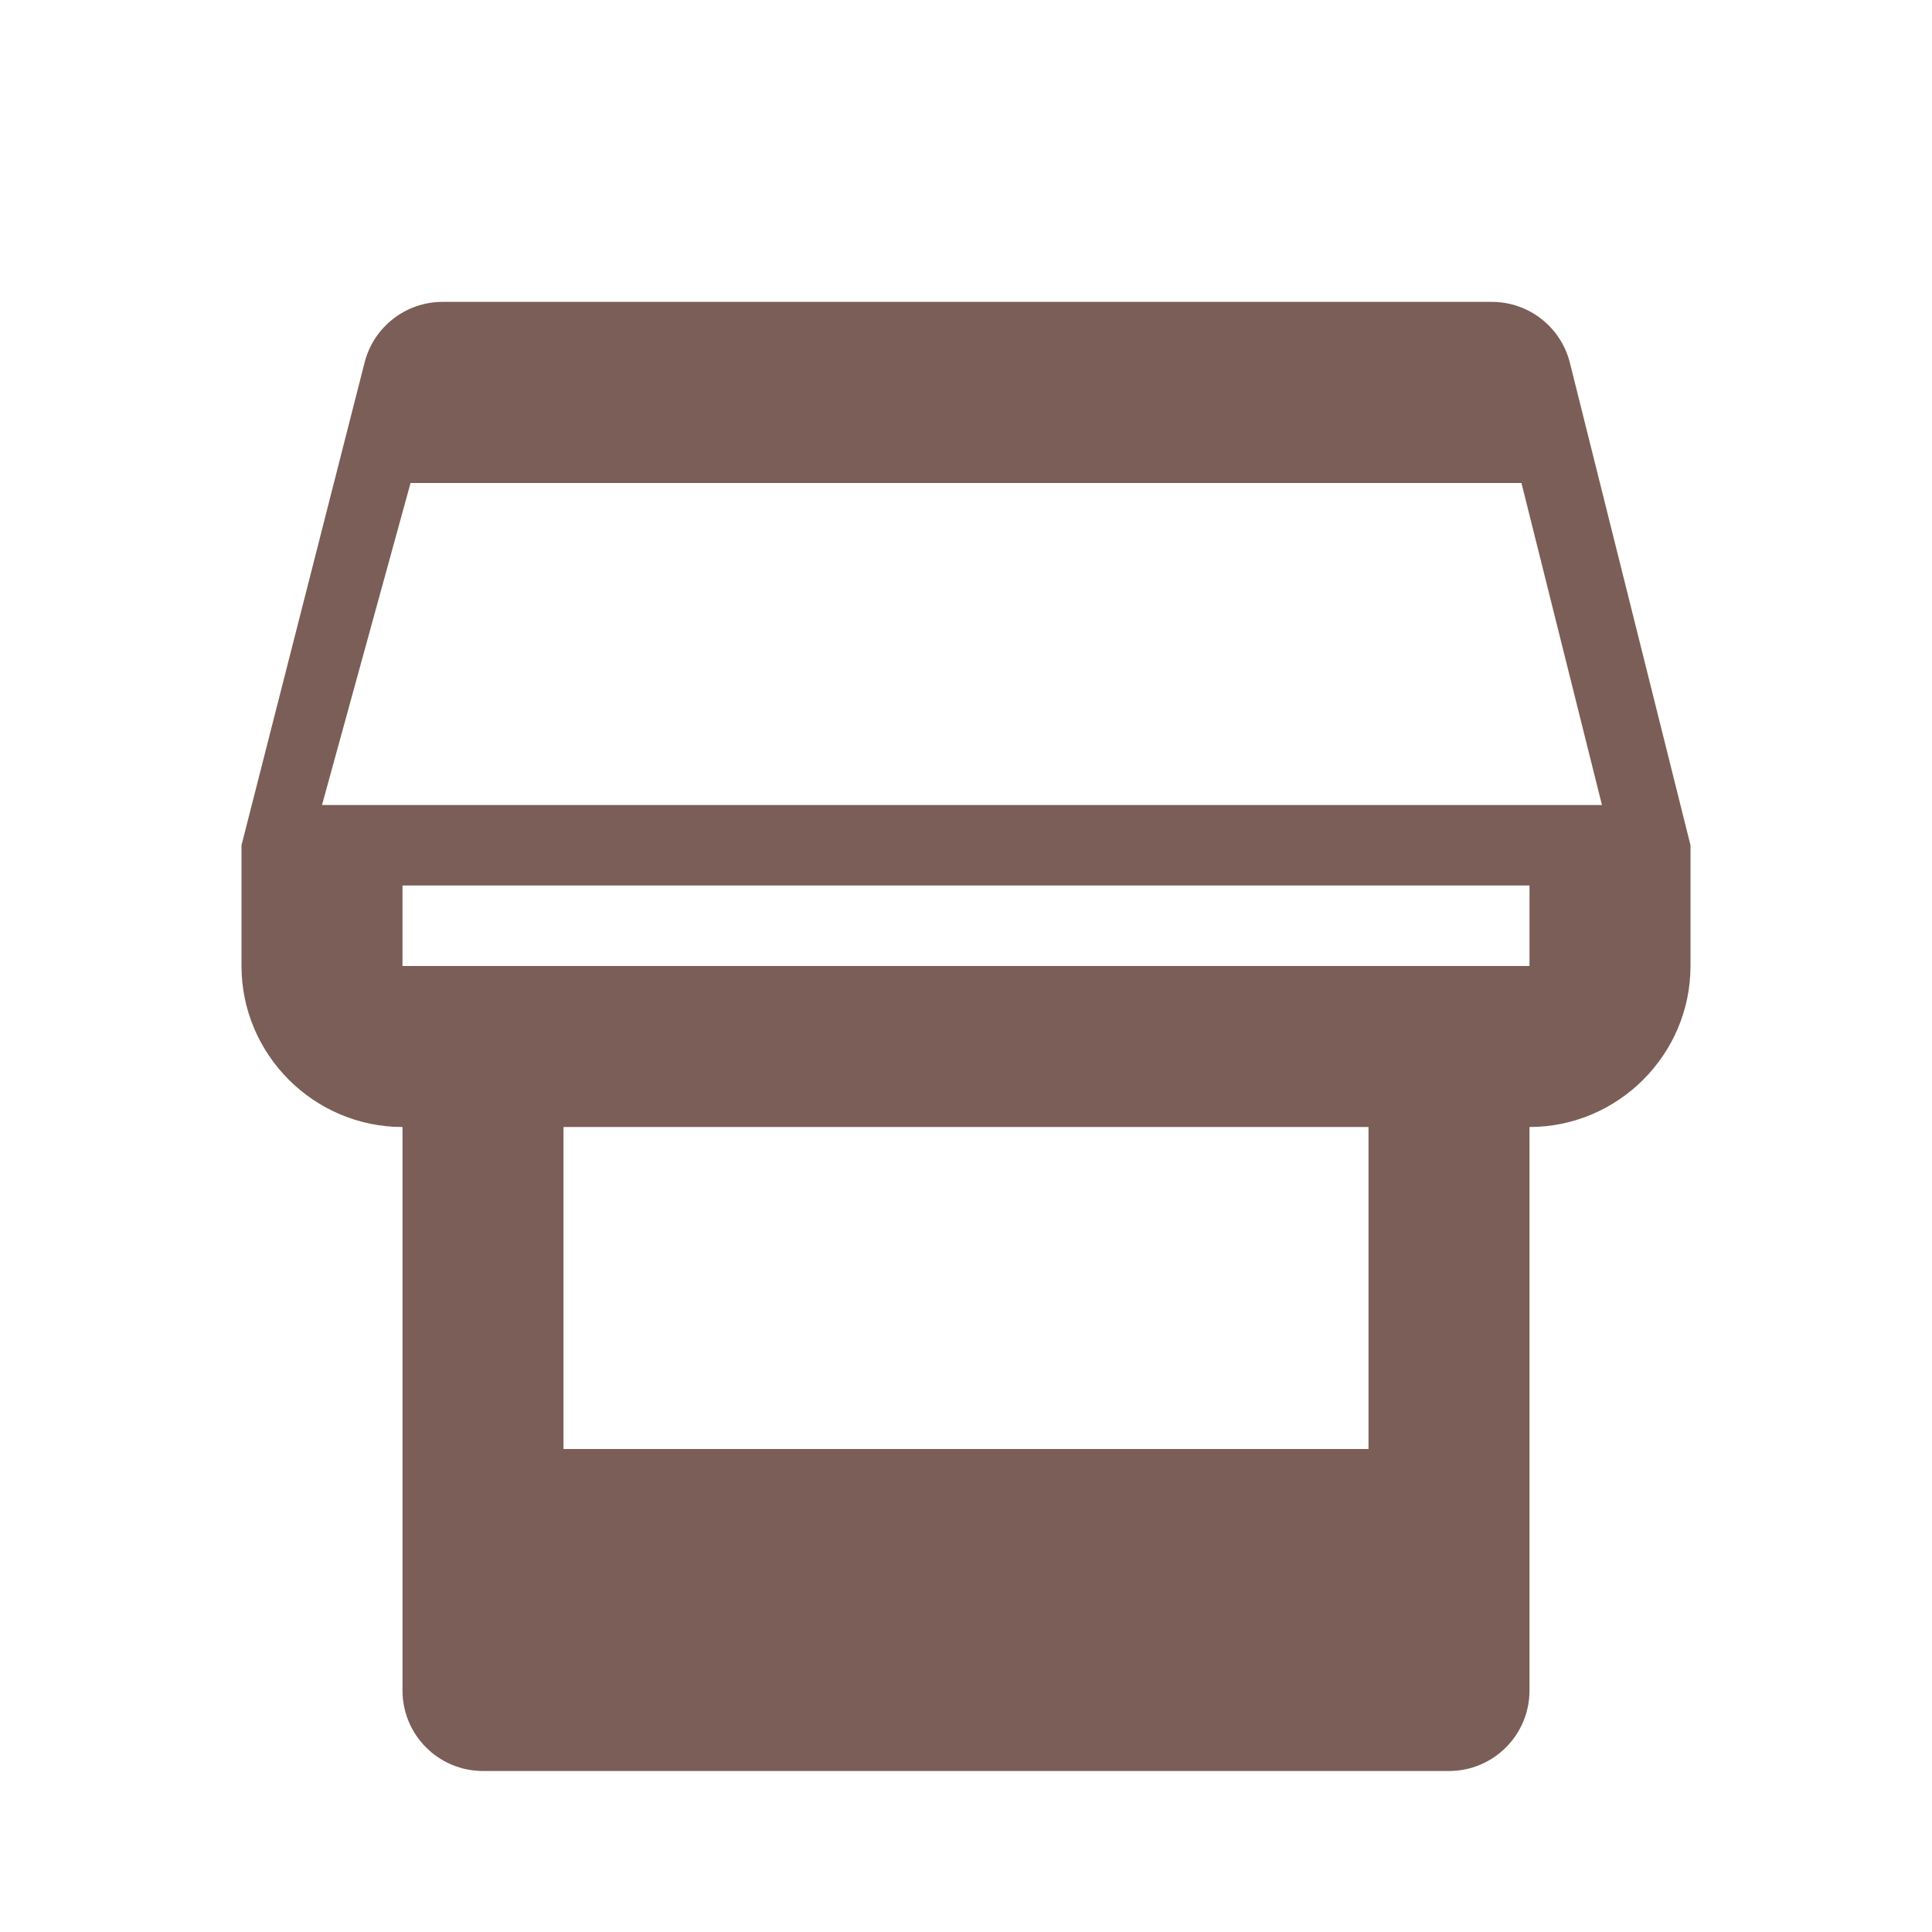
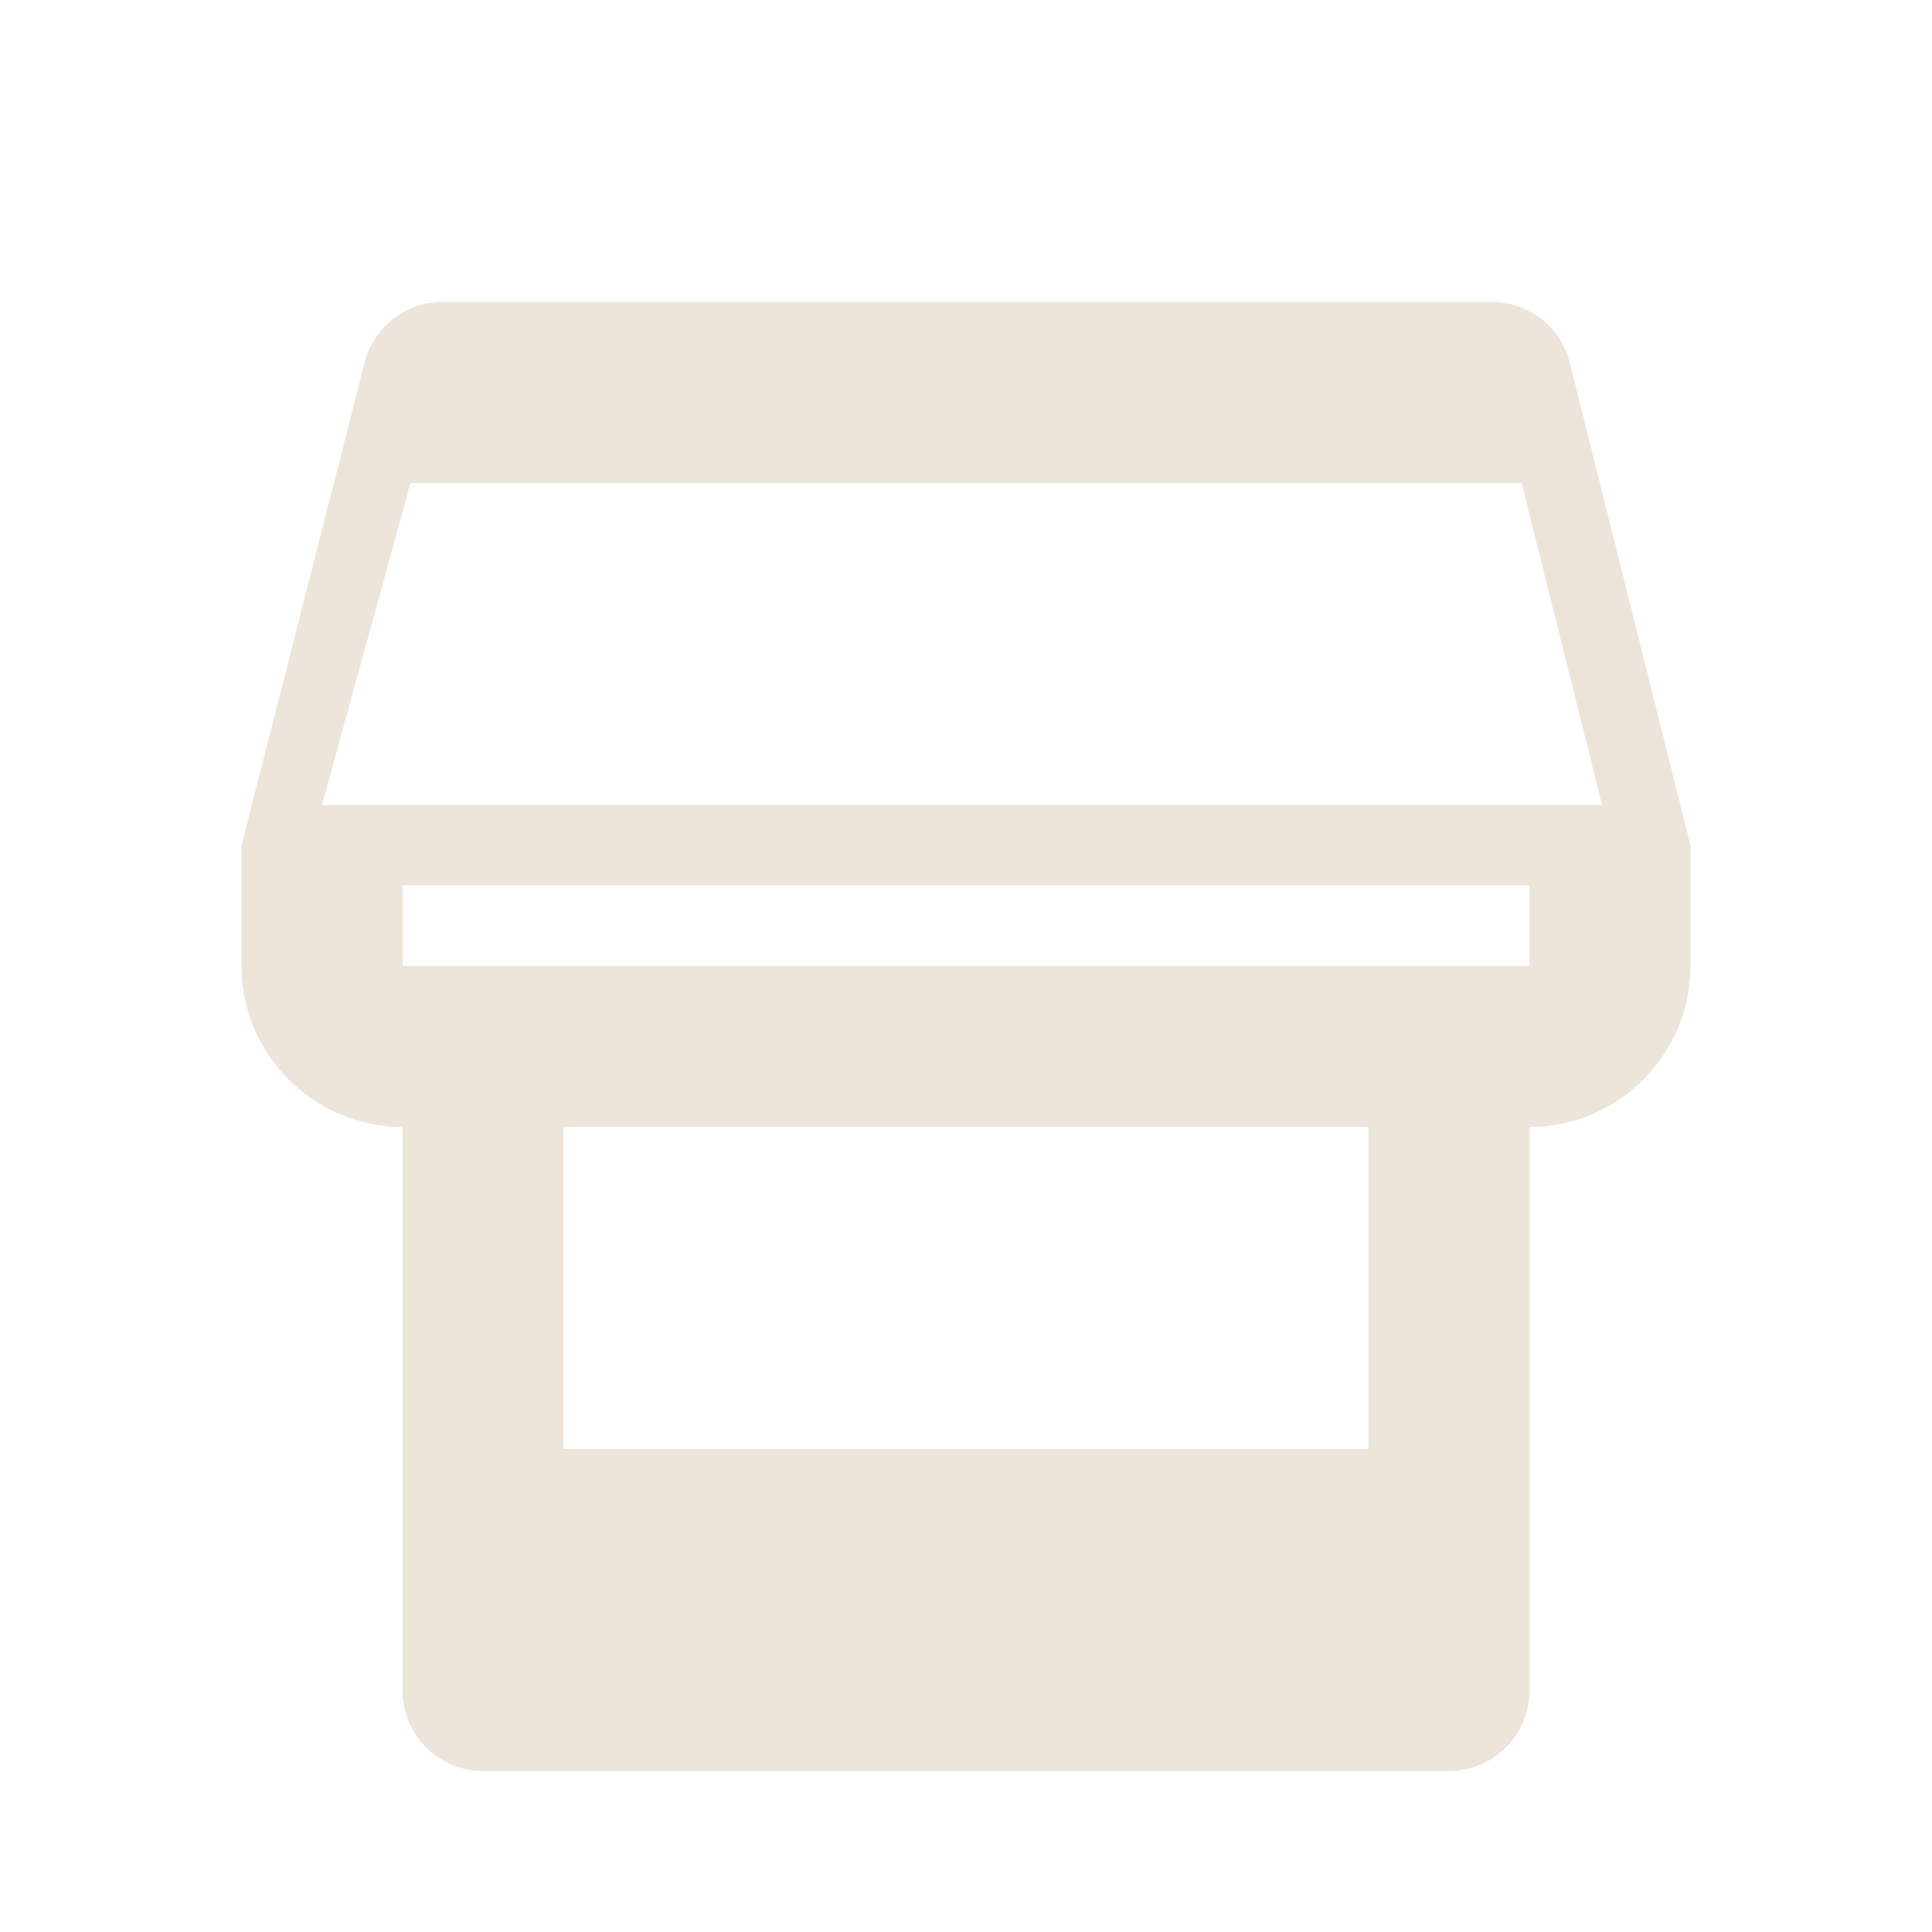
- <svg xmlns="http://www.w3.org/2000/svg" fill="#7b5e57" viewBox="0 0 24 24" width="16" height="16">
+ <svg xmlns="http://www.w3.org/2000/svg" fill="#ede5d9" viewBox="0 0 24 24" width="16" height="16">
  <path d="M7 18h10v2H7v-2zm14-7.5l-1.5-6a1 1 0 0 0-.97-.75H5.5a1 1 0 0 0-.97.75L3 10.5V12c0 1.1.9 2 2 2v7a1 1 0 0 0 1 1h12a1 1 0 0 0 1-1v-7c1.1 0 2-.9 2-2v-1.5zM5.1 6h13.8l1 4H4l1.1-4zM17 20H7v-6h10v6zm2-8H5v-1h14v1z" />
</svg>
